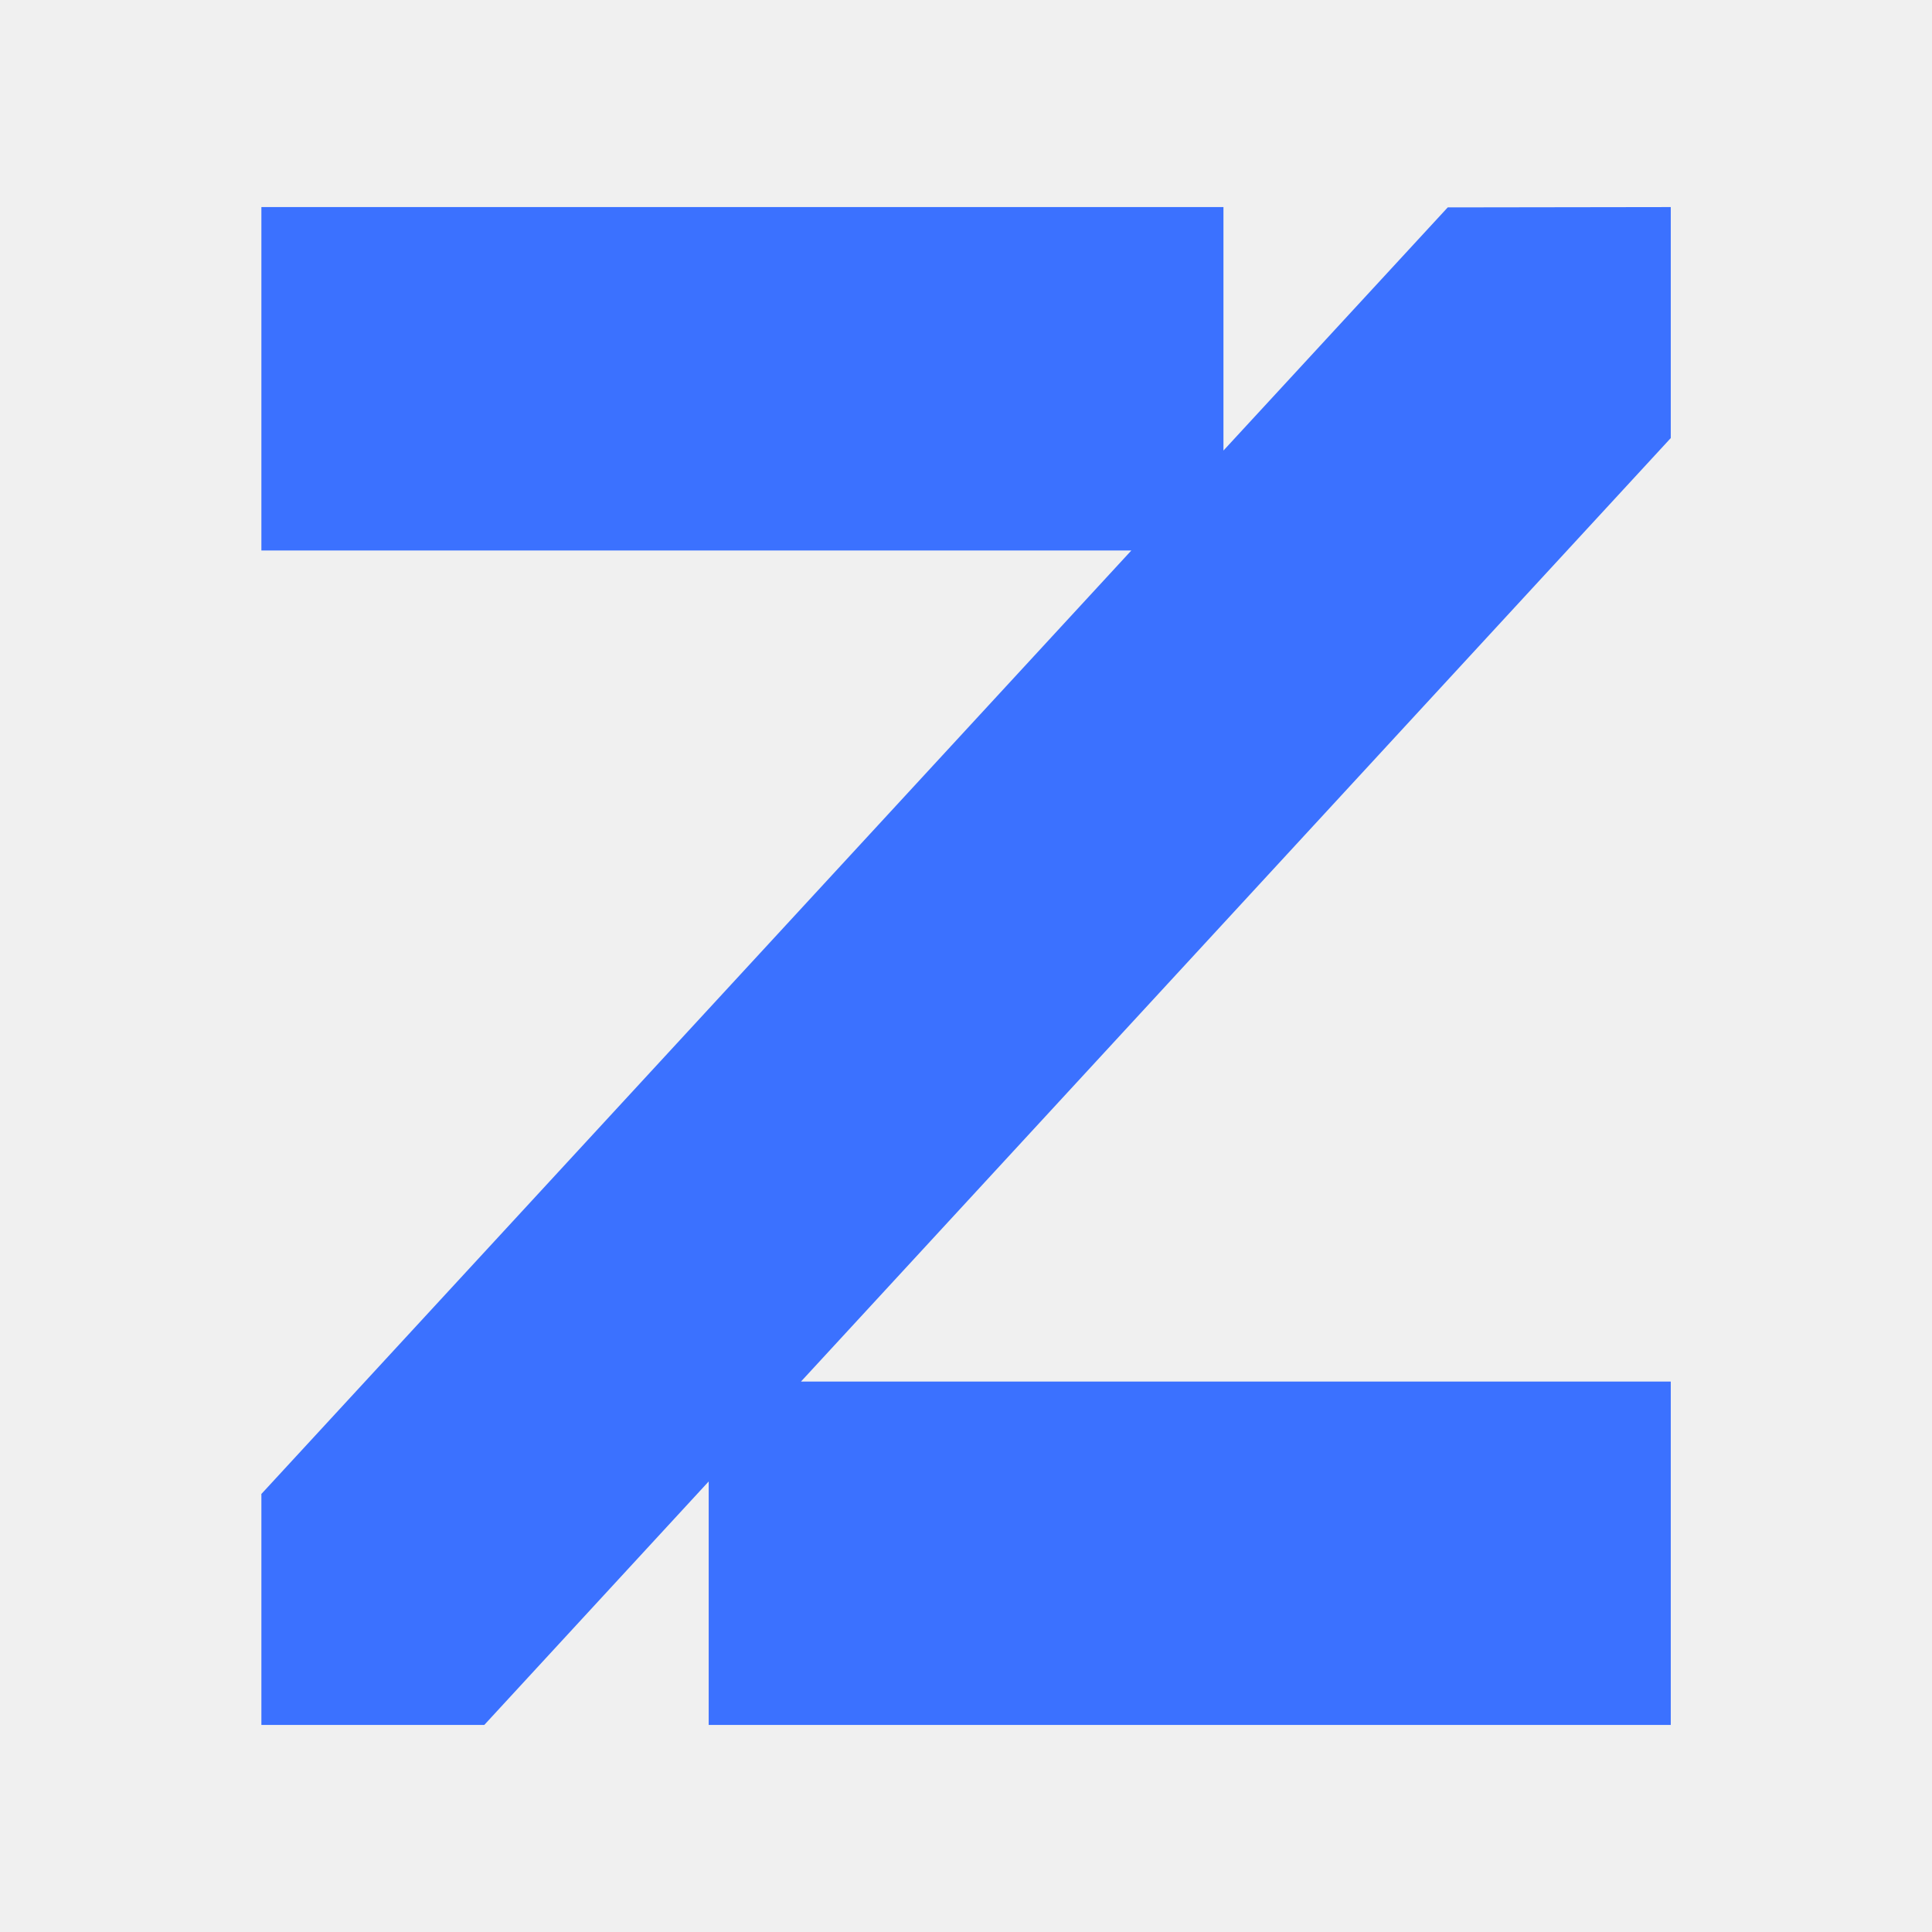
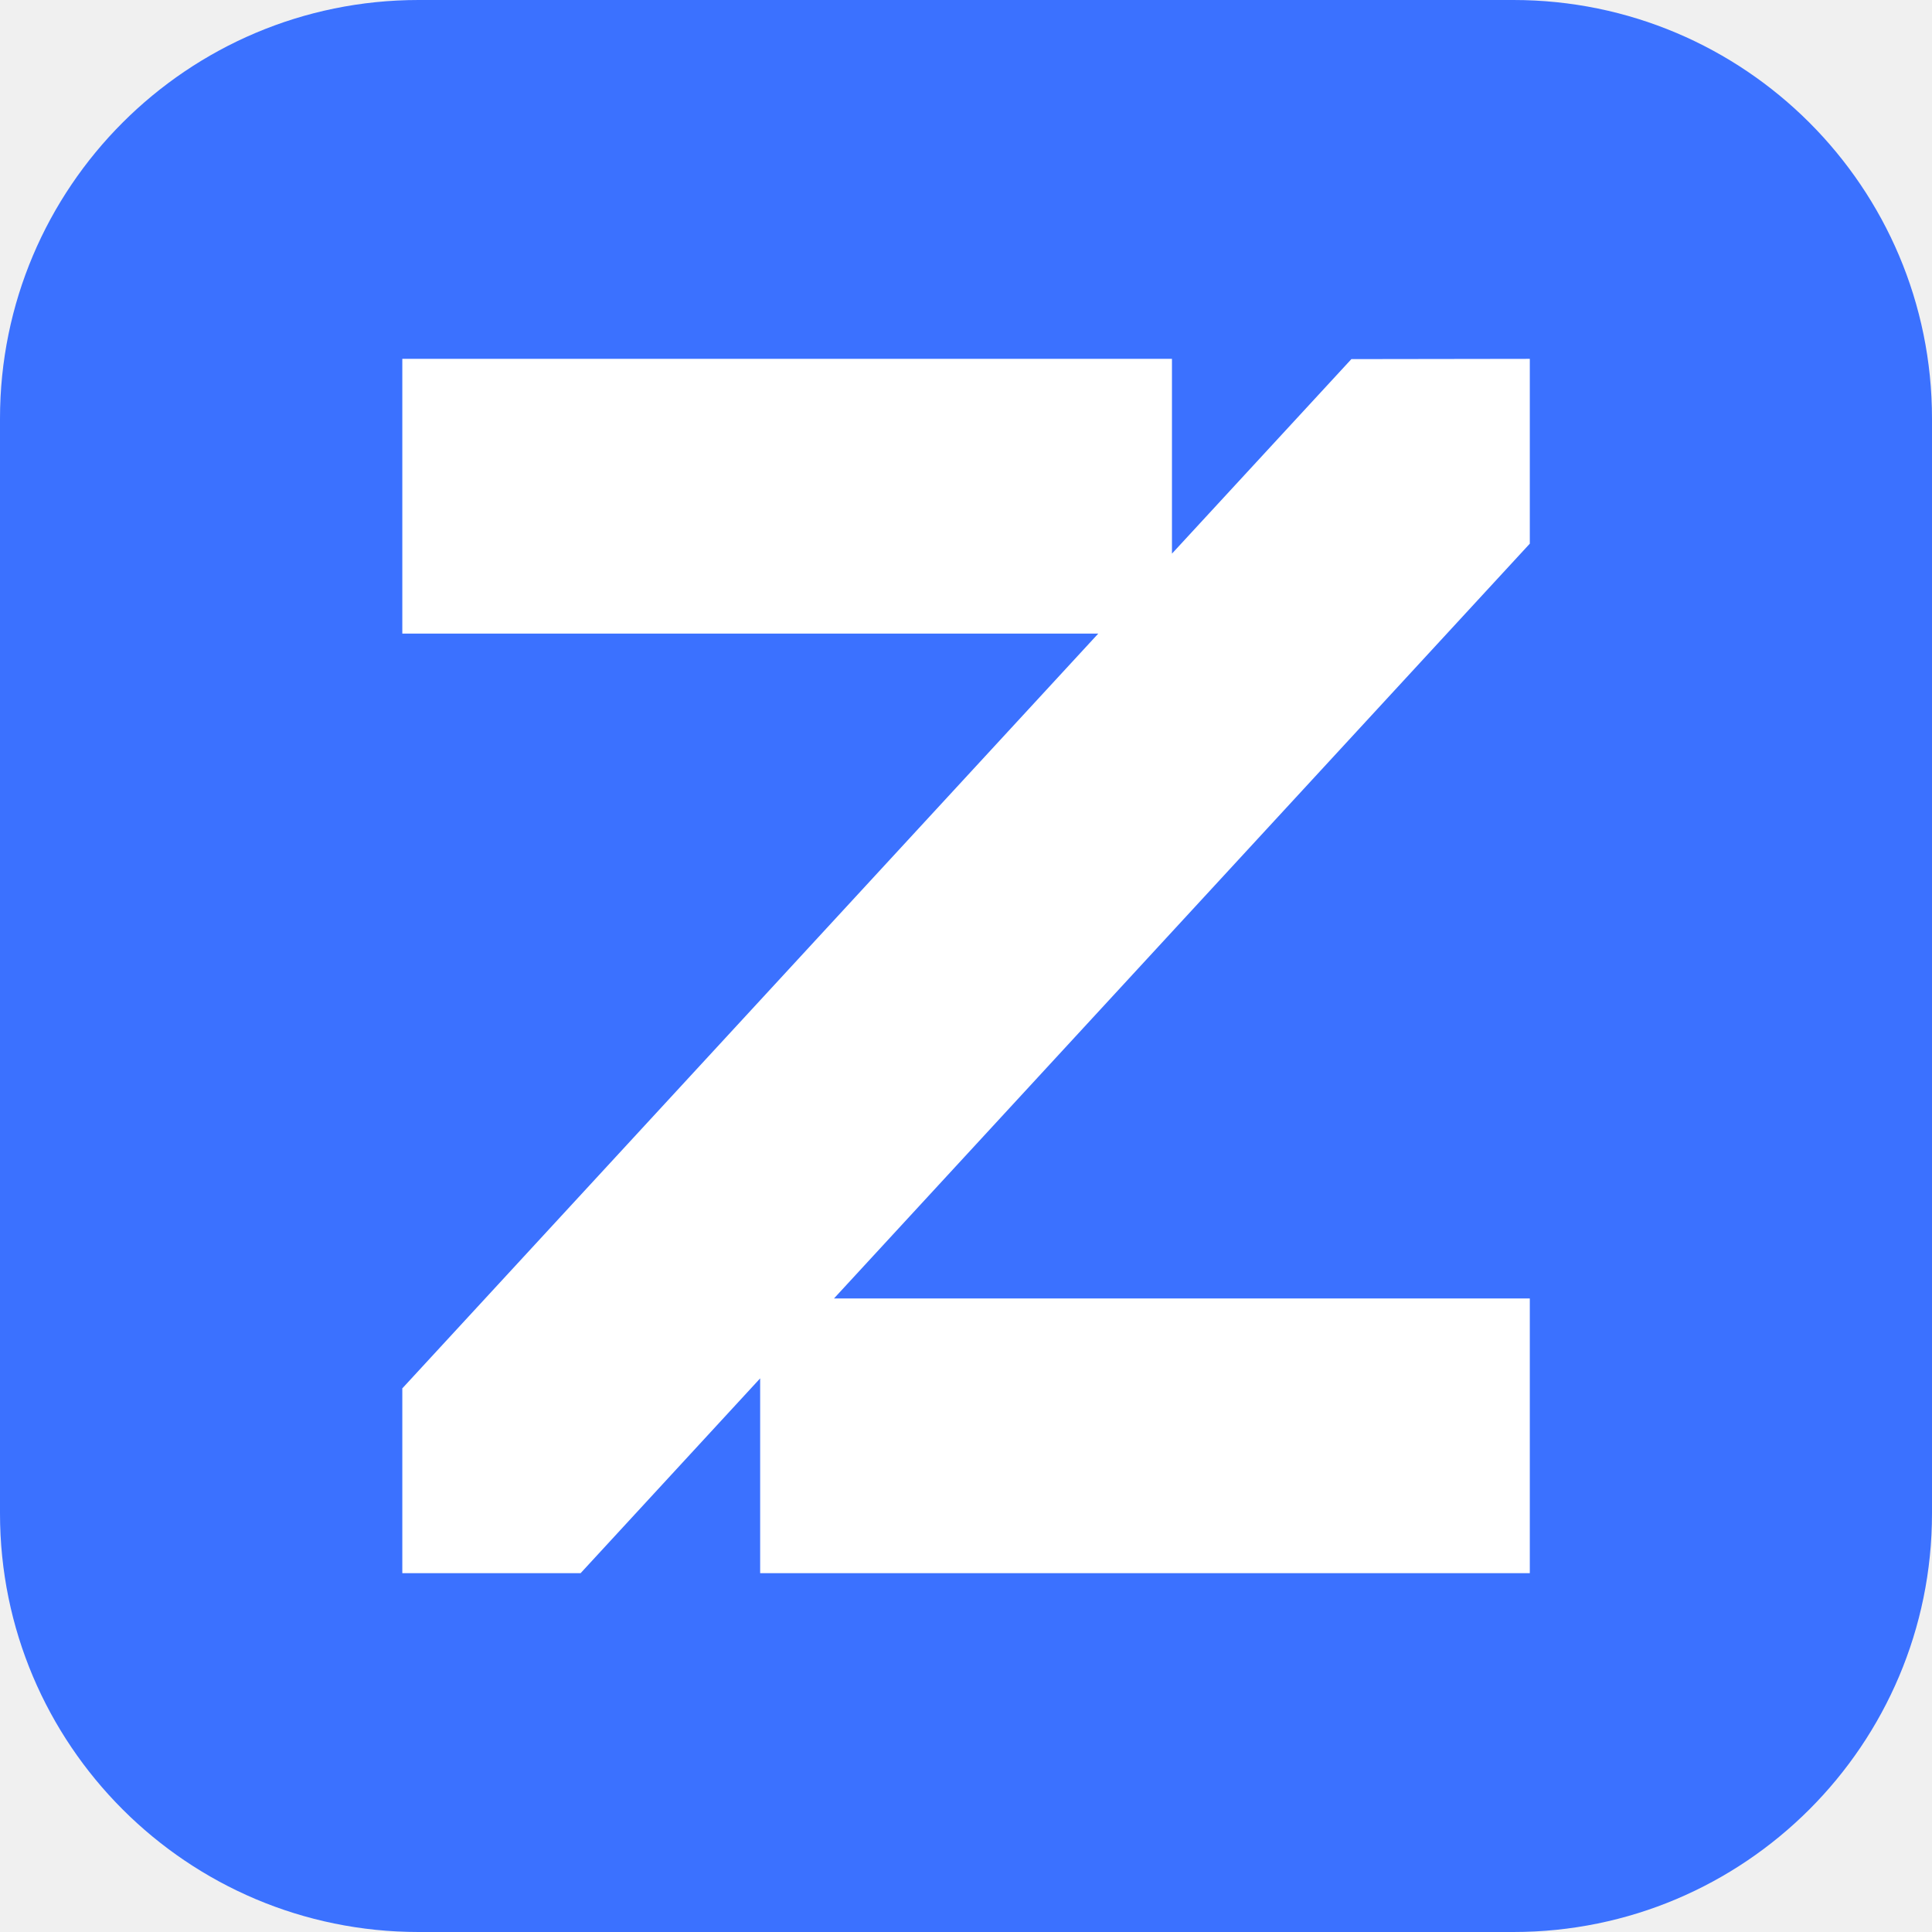
<svg xmlns="http://www.w3.org/2000/svg" viewBox="0 0 78 78">
-   <path fill="#3B71FF" d="M 49.394 18.19 L 49.394 8.36 L 10.553 8.36 L 10.553 22.224 L 45.676 22.224 L 10.56 60.308 L 10.553 60.308 L 10.553 60.314 L 10.547 60.321 L 10.553 60.327 L 10.553 69.64 L 19.552 69.64 L 28.612 59.81 L 28.612 69.64 L 67.453 69.64 L 67.453 55.778 L 32.337 55.778 L 67.453 17.686 L 67.453 8.36 L 58.449 8.373 L 49.394 18.19 Z" style="" />
+   <rect x="0" y="0" width="78" height="78" rx="16.9" fill="#3B71FF" />
+   <path transform="translate(39 39) scale(.8) translate(-39 -39)" fill="#ffffff" d="M 49.394 18.19 L 49.394 8.36 L 10.553 8.36 L 10.553 22.224 L 45.676 22.224 L 10.56 60.308 L 10.553 60.308 L 10.553 60.314 L 10.547 60.321 L 10.553 60.327 L 10.553 69.64 L 19.552 69.64 L 28.612 59.81 L 28.612 69.64 L 67.453 69.64 L 67.453 55.778 L 32.337 55.778 L 67.453 17.686 L 67.453 8.36 L 58.449 8.373 L 49.394 18.19 Z" style="" />
</svg>
